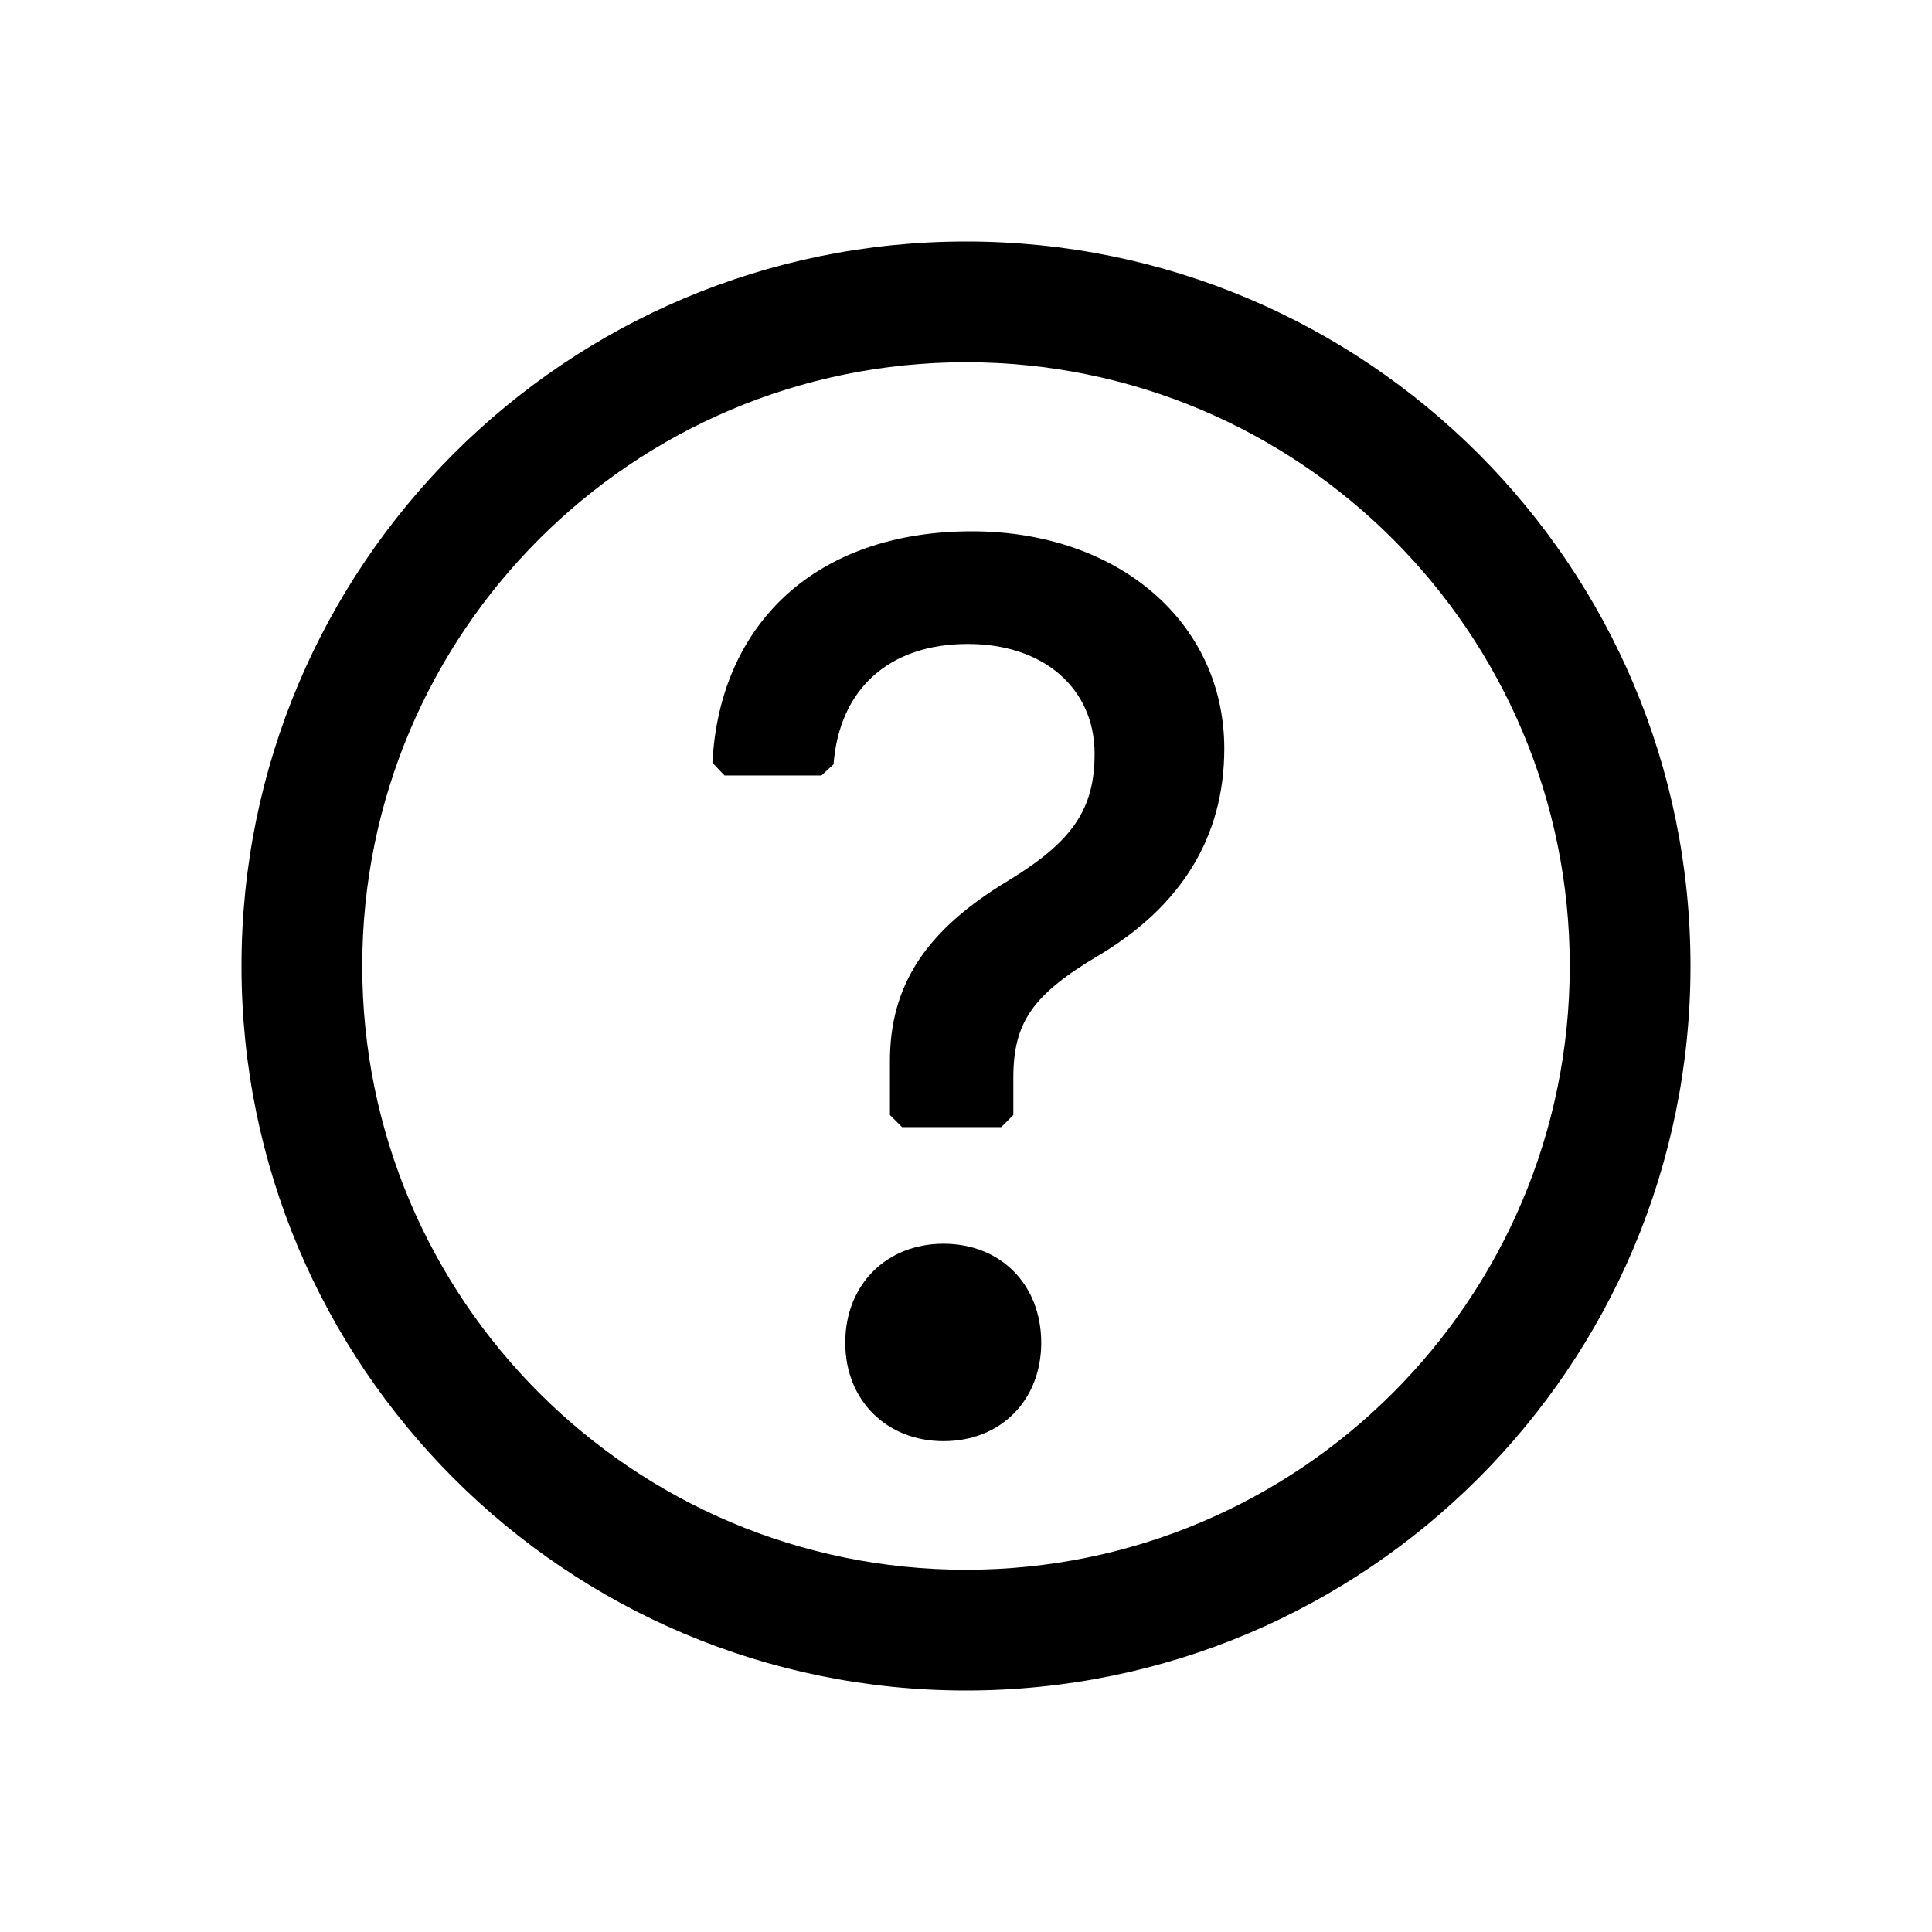
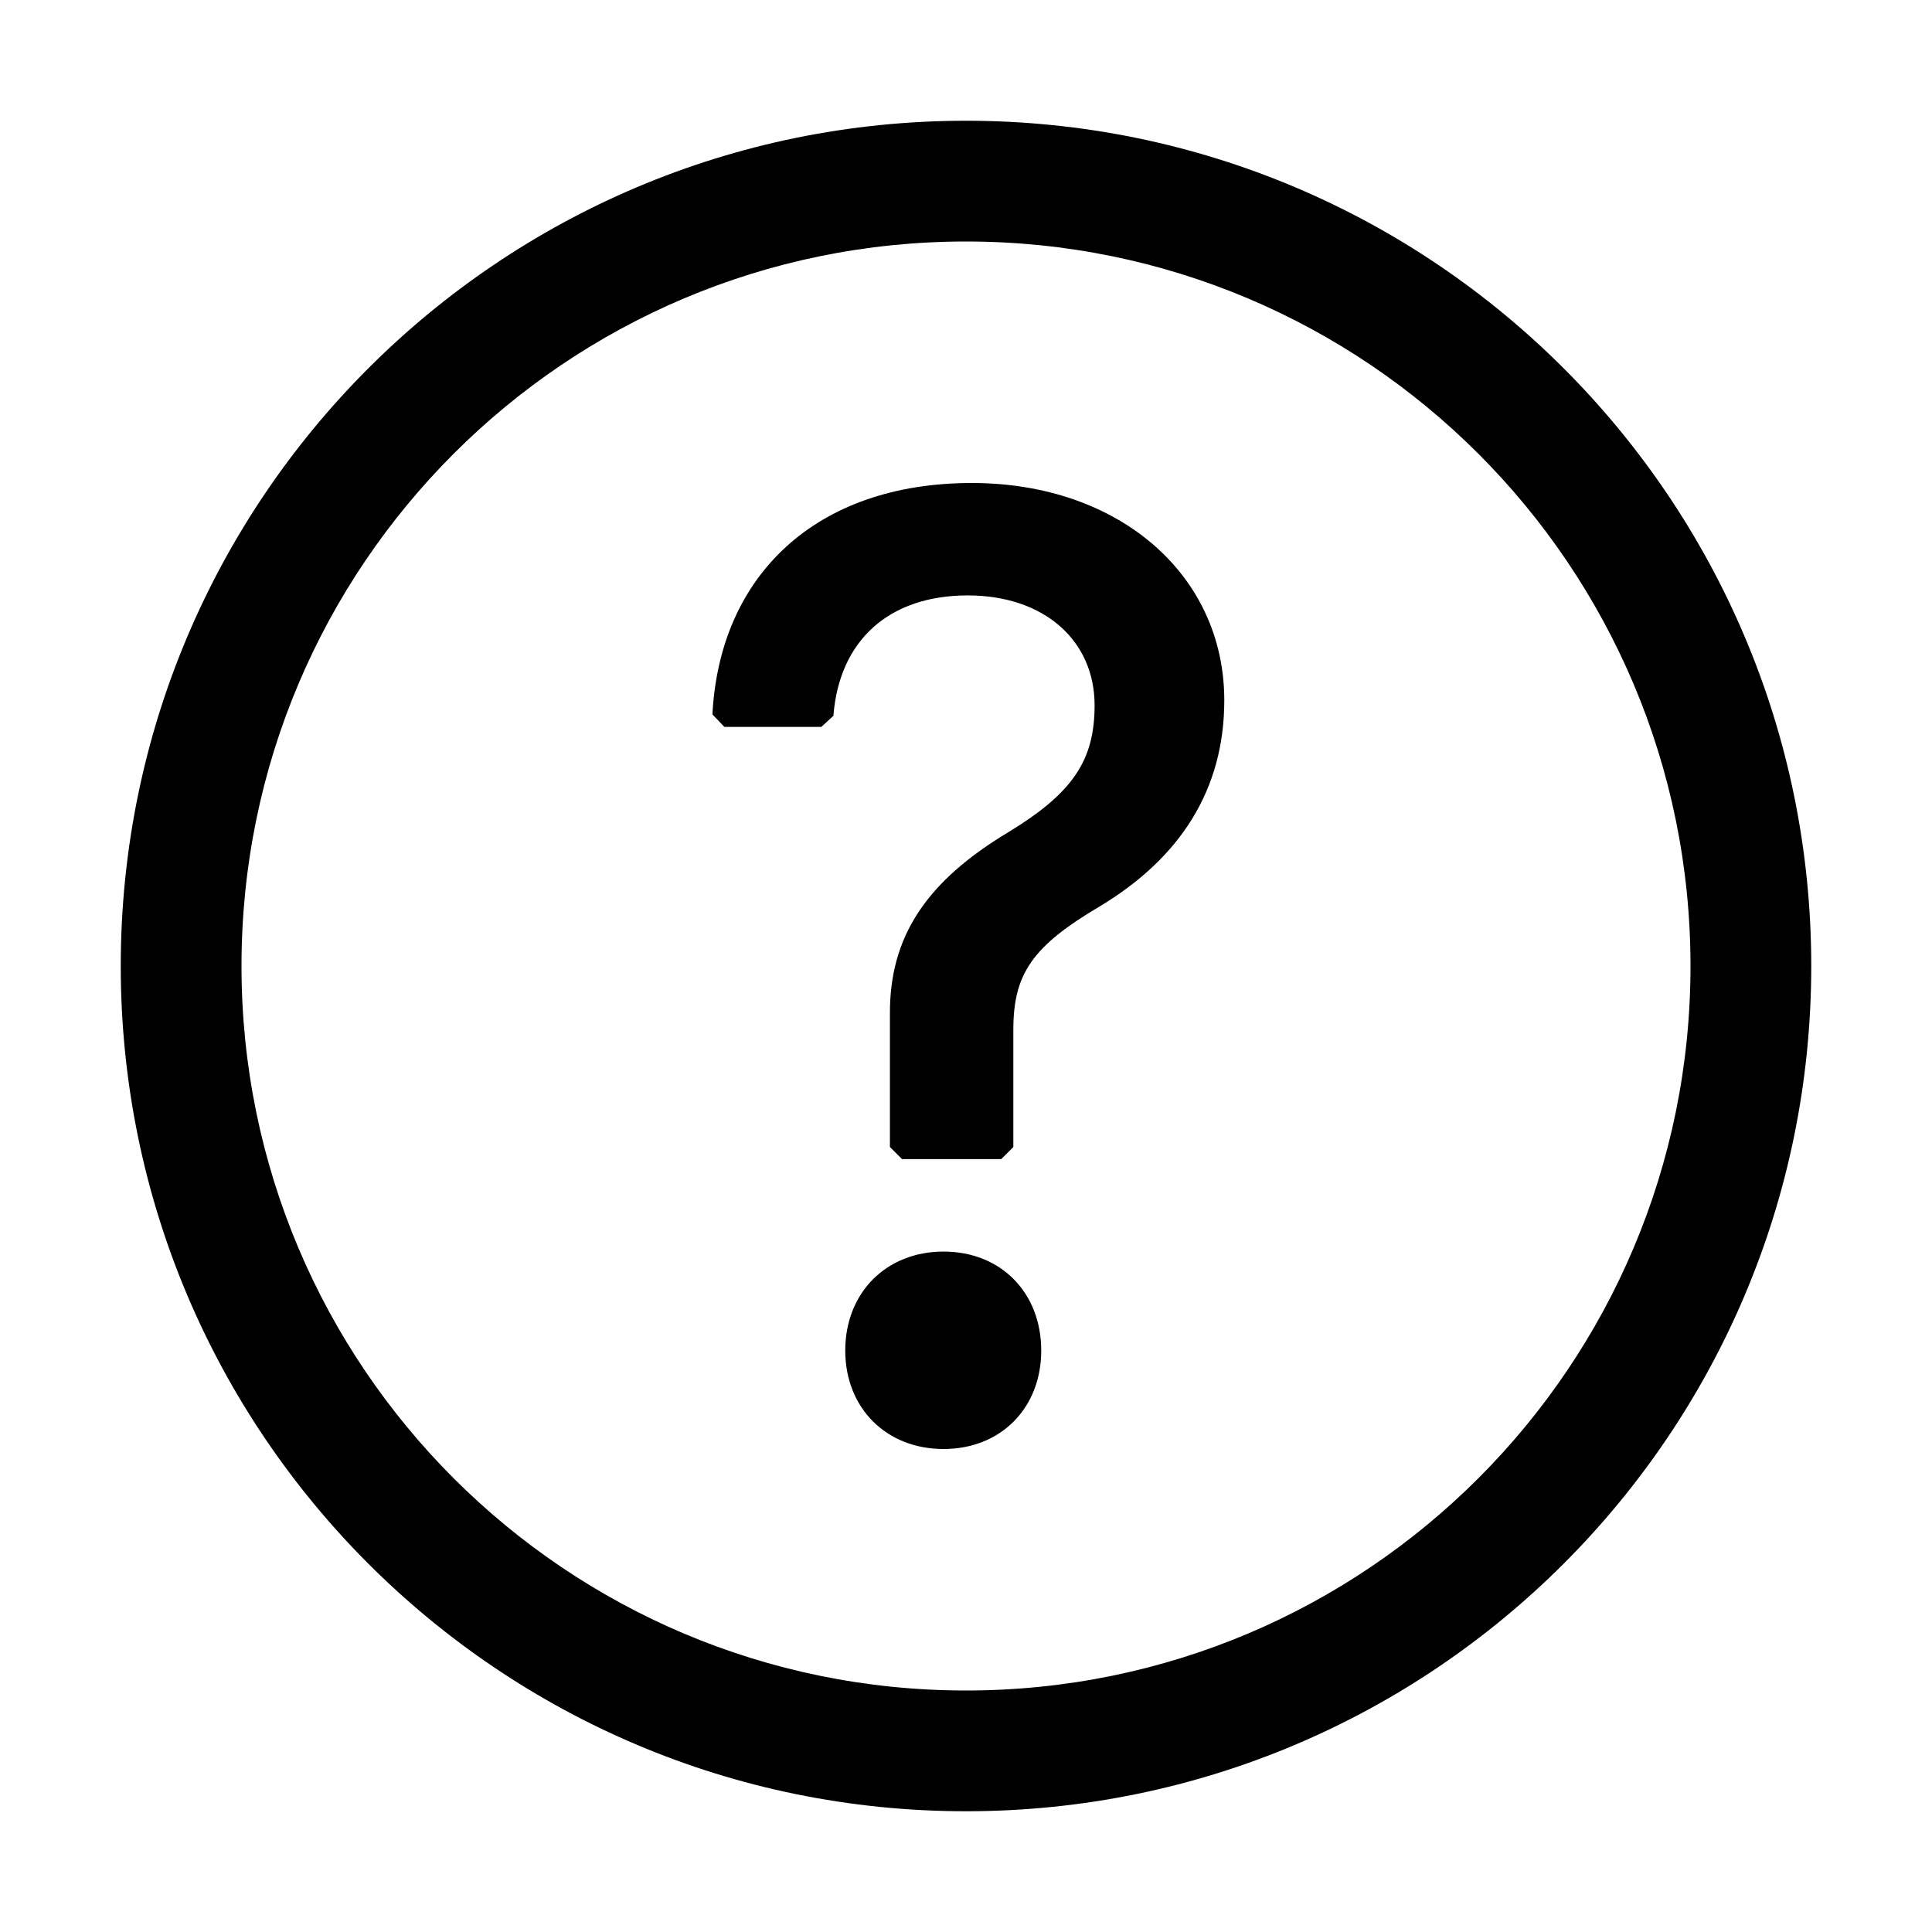
- <svg xmlns="http://www.w3.org/2000/svg" width="16" height="16" viewBox="0 0 16 16">
-   <path d="M8,14 C4.686,14 2,11.314 2,8 C2,4.686 4.686,2 8,2 C11.314,2 14,4.686 14,8 C14,11.314 11.314,14 8,14 Z M8,13 C10.761,13 13,10.761 13,8 C13,5.239 10.761,3 8,3 C5.239,3 3,5.239 3,8 C3,10.761 5.239,13 8,13 Z M7.814,11.935 C7.34,11.935 7,11.595 7,11.12 C7,10.64 7.34,10.3 7.814,10.3 C8.289,10.3 8.623,10.64 8.623,11.12 C8.623,11.595 8.289,11.935 7.814,11.935 Z M5.9,6.317 C5.959,5.168 6.755,4.4 8.048,4.4 C9.266,4.4 10.139,5.159 10.139,6.2 C10.139,6.936 9.778,7.504 9.108,7.907 C8.549,8.237 8.392,8.467 8.392,8.929 L8.392,9.234 L8.292,9.334 L7.47,9.334 L7.37,9.234 L7.37,8.803 C7.365,8.157 7.672,7.699 8.357,7.289 C8.884,6.967 9.065,6.699 9.065,6.242 C9.065,5.706 8.649,5.333 8.015,5.333 C7.363,5.333 6.951,5.706 6.903,6.33 L6.803,6.422 L6,6.422 L5.9,6.317 Z" />
+ <svg xmlns="http://www.w3.org/2000/svg" viewBox="0 0 16 16">
+   <path d="m7.814 12c-0.475 0-0.814-0.34-0.814-0.815 0-0.48 0.34-0.82 0.814-0.82 0.475 0 0.809 0.34 0.809 0.82 0 0.475-0.334 0.815-0.809 0.815zm-1.914-6.083c0.059-1.149 0.854-1.917 2.148-1.917 1.218 0 2.091 0.759 2.091 1.8 0 0.736-0.361 1.303-1.031 1.706-0.56 0.331-0.716 0.56-0.716 1.022l1e-5 0.971-0.1 0.1h-0.822l-0.1-0.1v-1.097c-0.005-0.646 0.302-1.104 0.987-1.514 0.527-0.322 0.708-0.591 0.708-1.047 0-0.536-0.417-0.91-1.051-0.91-0.652 0-1.064 0.373-1.112 0.997l-0.1 0.092h-0.803l-0.1-0.105z" />
+   <path d="m8 14c3.314 0 6-2.686 6-6 0-3.314-2.686-6-6-6-3.314 0-6 2.686-6 6 0 3.314 2.686 6 6 6zm0 1c3.866 0 7-3.134 7-7 0-3.866-3.134-7-7-7-3.866 0-7 3.134-7 7 0 3.866 3.134 7 7 7z" fill-rule="evenodd" />
</svg>
